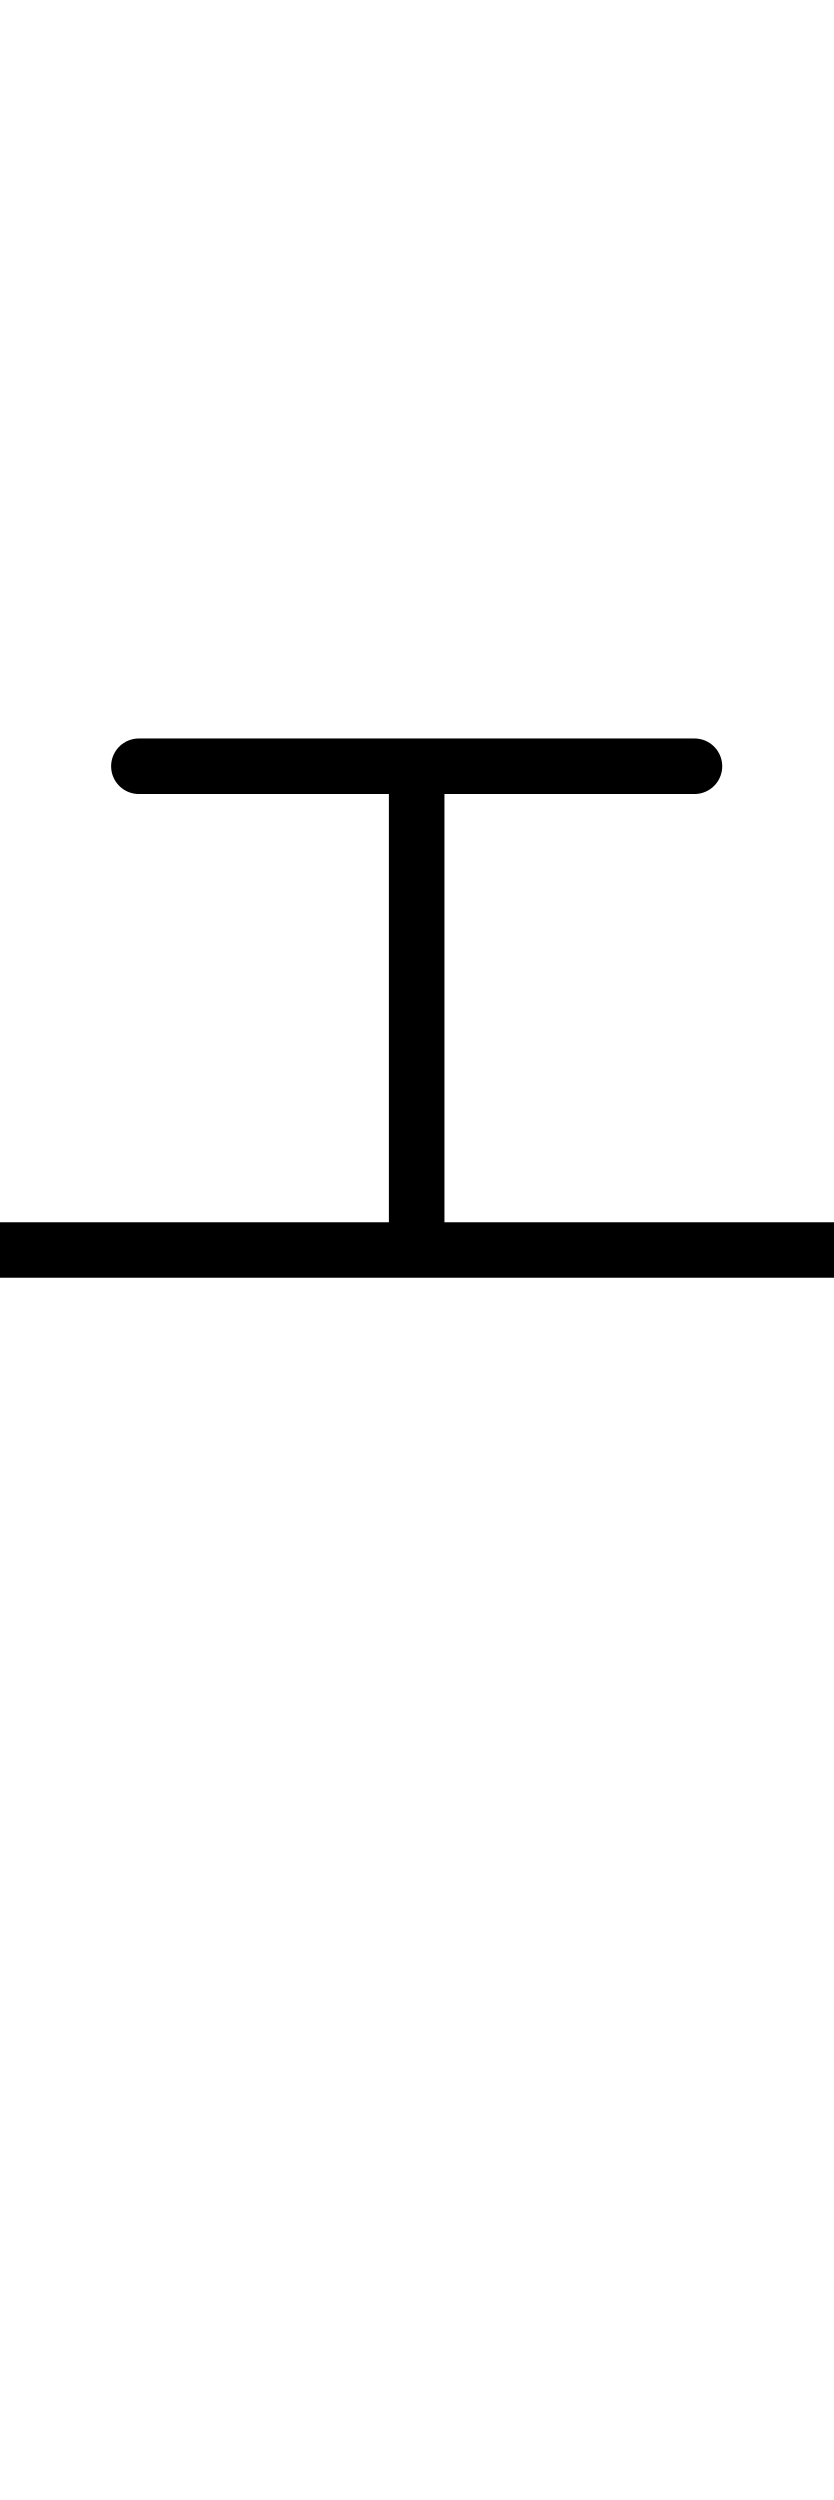
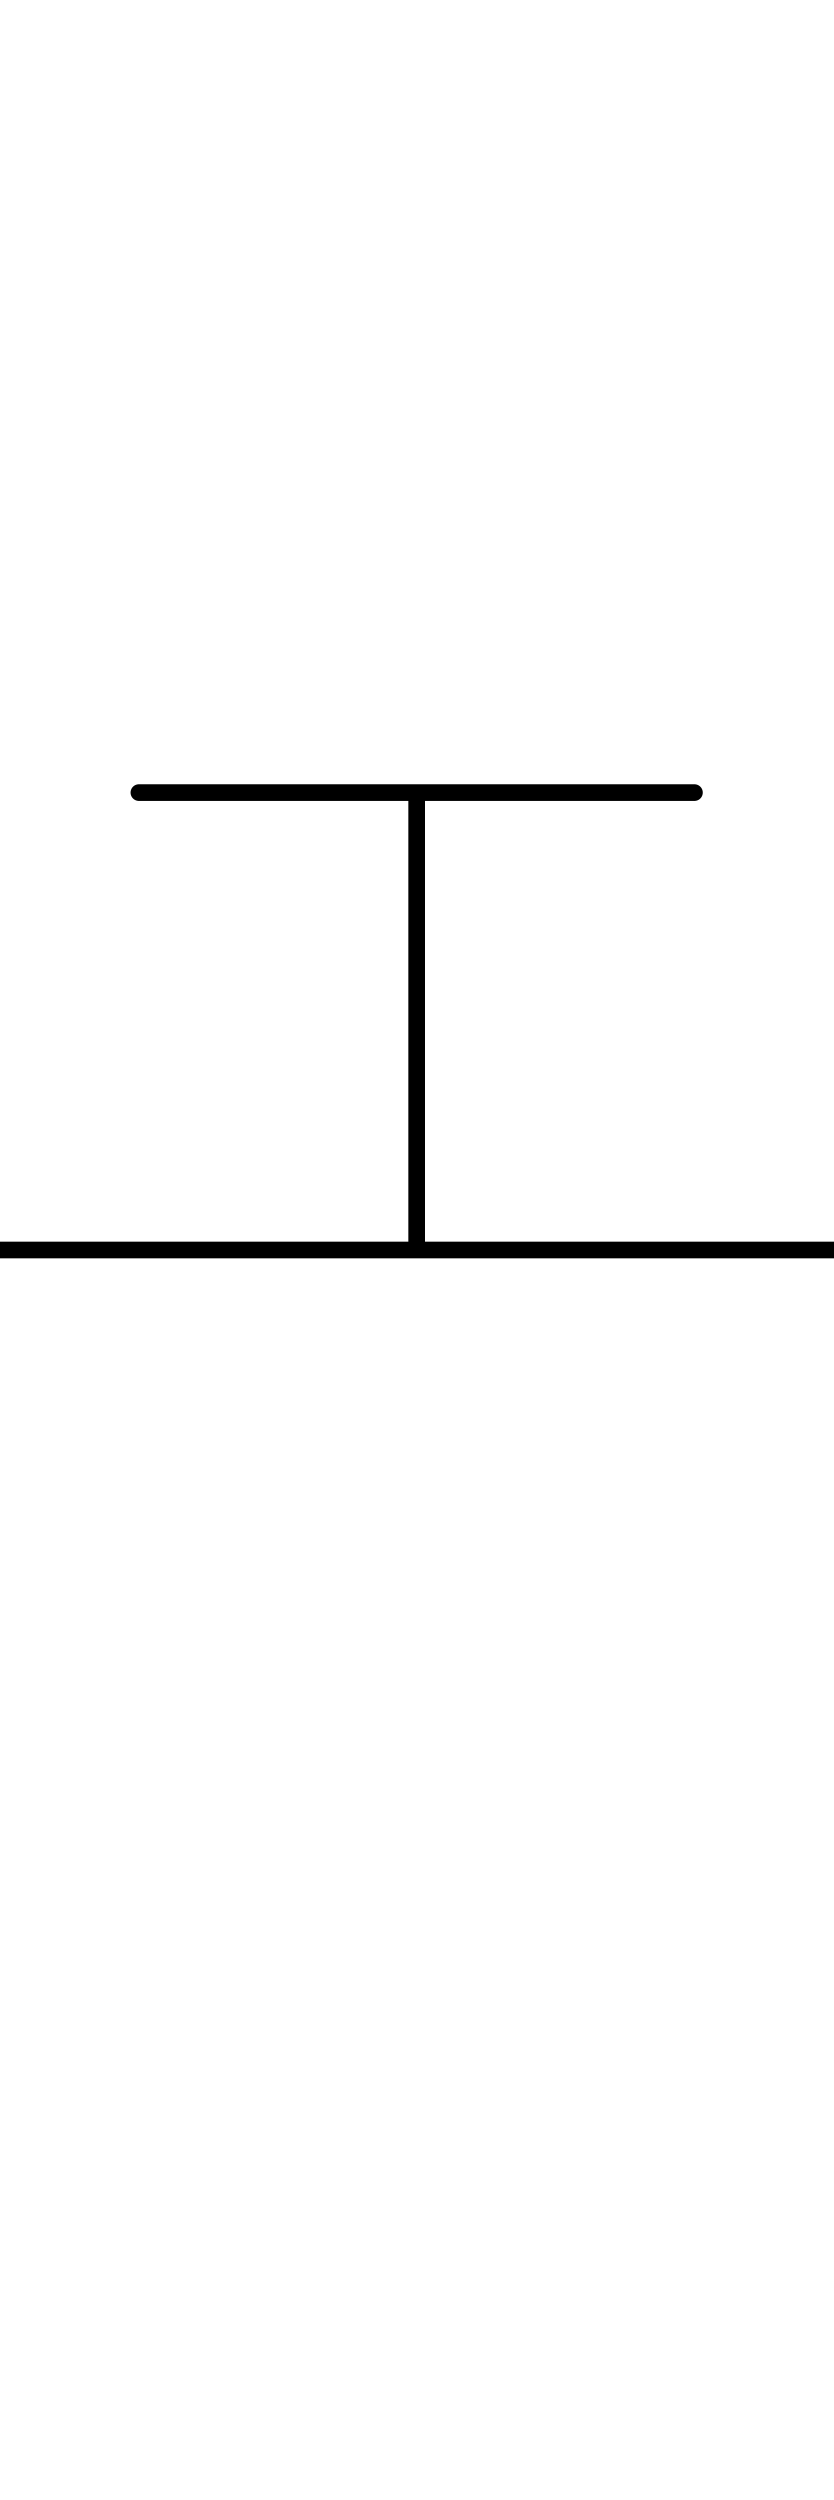
<svg xmlns="http://www.w3.org/2000/svg" viewBox="0 0 45 135" version="1.1" xml:space="preserve" x="0px" y="0px" width="0.5in" height="1.5in" id="svg2">
  <defs id="defs4">
    <style type="text/css" id="style6">
      path,circle {
        stroke:#000000;
        stroke-width: 3;
        stroke-linecap: round;
        stroke-linejoin: round;
        fill: none
      }</style>
  </defs>
-   <g id="g1" transform="translate(0,31.38856)">
-     <path d="M 22.5,34.989 V 10.989" id="path8" style="fill:none;stroke:#000000;stroke-width:3;stroke-linecap:round;stroke-linejoin:round" />
-     <path d="M 7.5,9.989 H 37.5" id="path10" style="fill:none;stroke:#000000;stroke-width:3;stroke-linecap:round;stroke-linejoin:round" />
-   </g>
-   <path style="fill:#ff2a2a;stroke-width:2.994" d="M -0.528,67.5 H 45.089" id="path1" />
+   <path d="M 22.5,67.17 V 43.17" id="path8" style="fill:none;stroke:#000000;stroke-width:0.9;stroke-linecap:round;stroke-linejoin:round;stroke-dasharray:none" />
+   <path d="M 7.5,42.8 H 37.5" id="path10" style="fill:none;stroke:#000000;stroke-width:0.9;stroke-linecap:round;stroke-linejoin:round;stroke-dasharray:none" />
+   <path style="fill:#ff2a2a;stroke-width:0.9;stroke-dasharray:none" d="M -0.528,67.5 H 45.089" id="path1" />
</svg>
